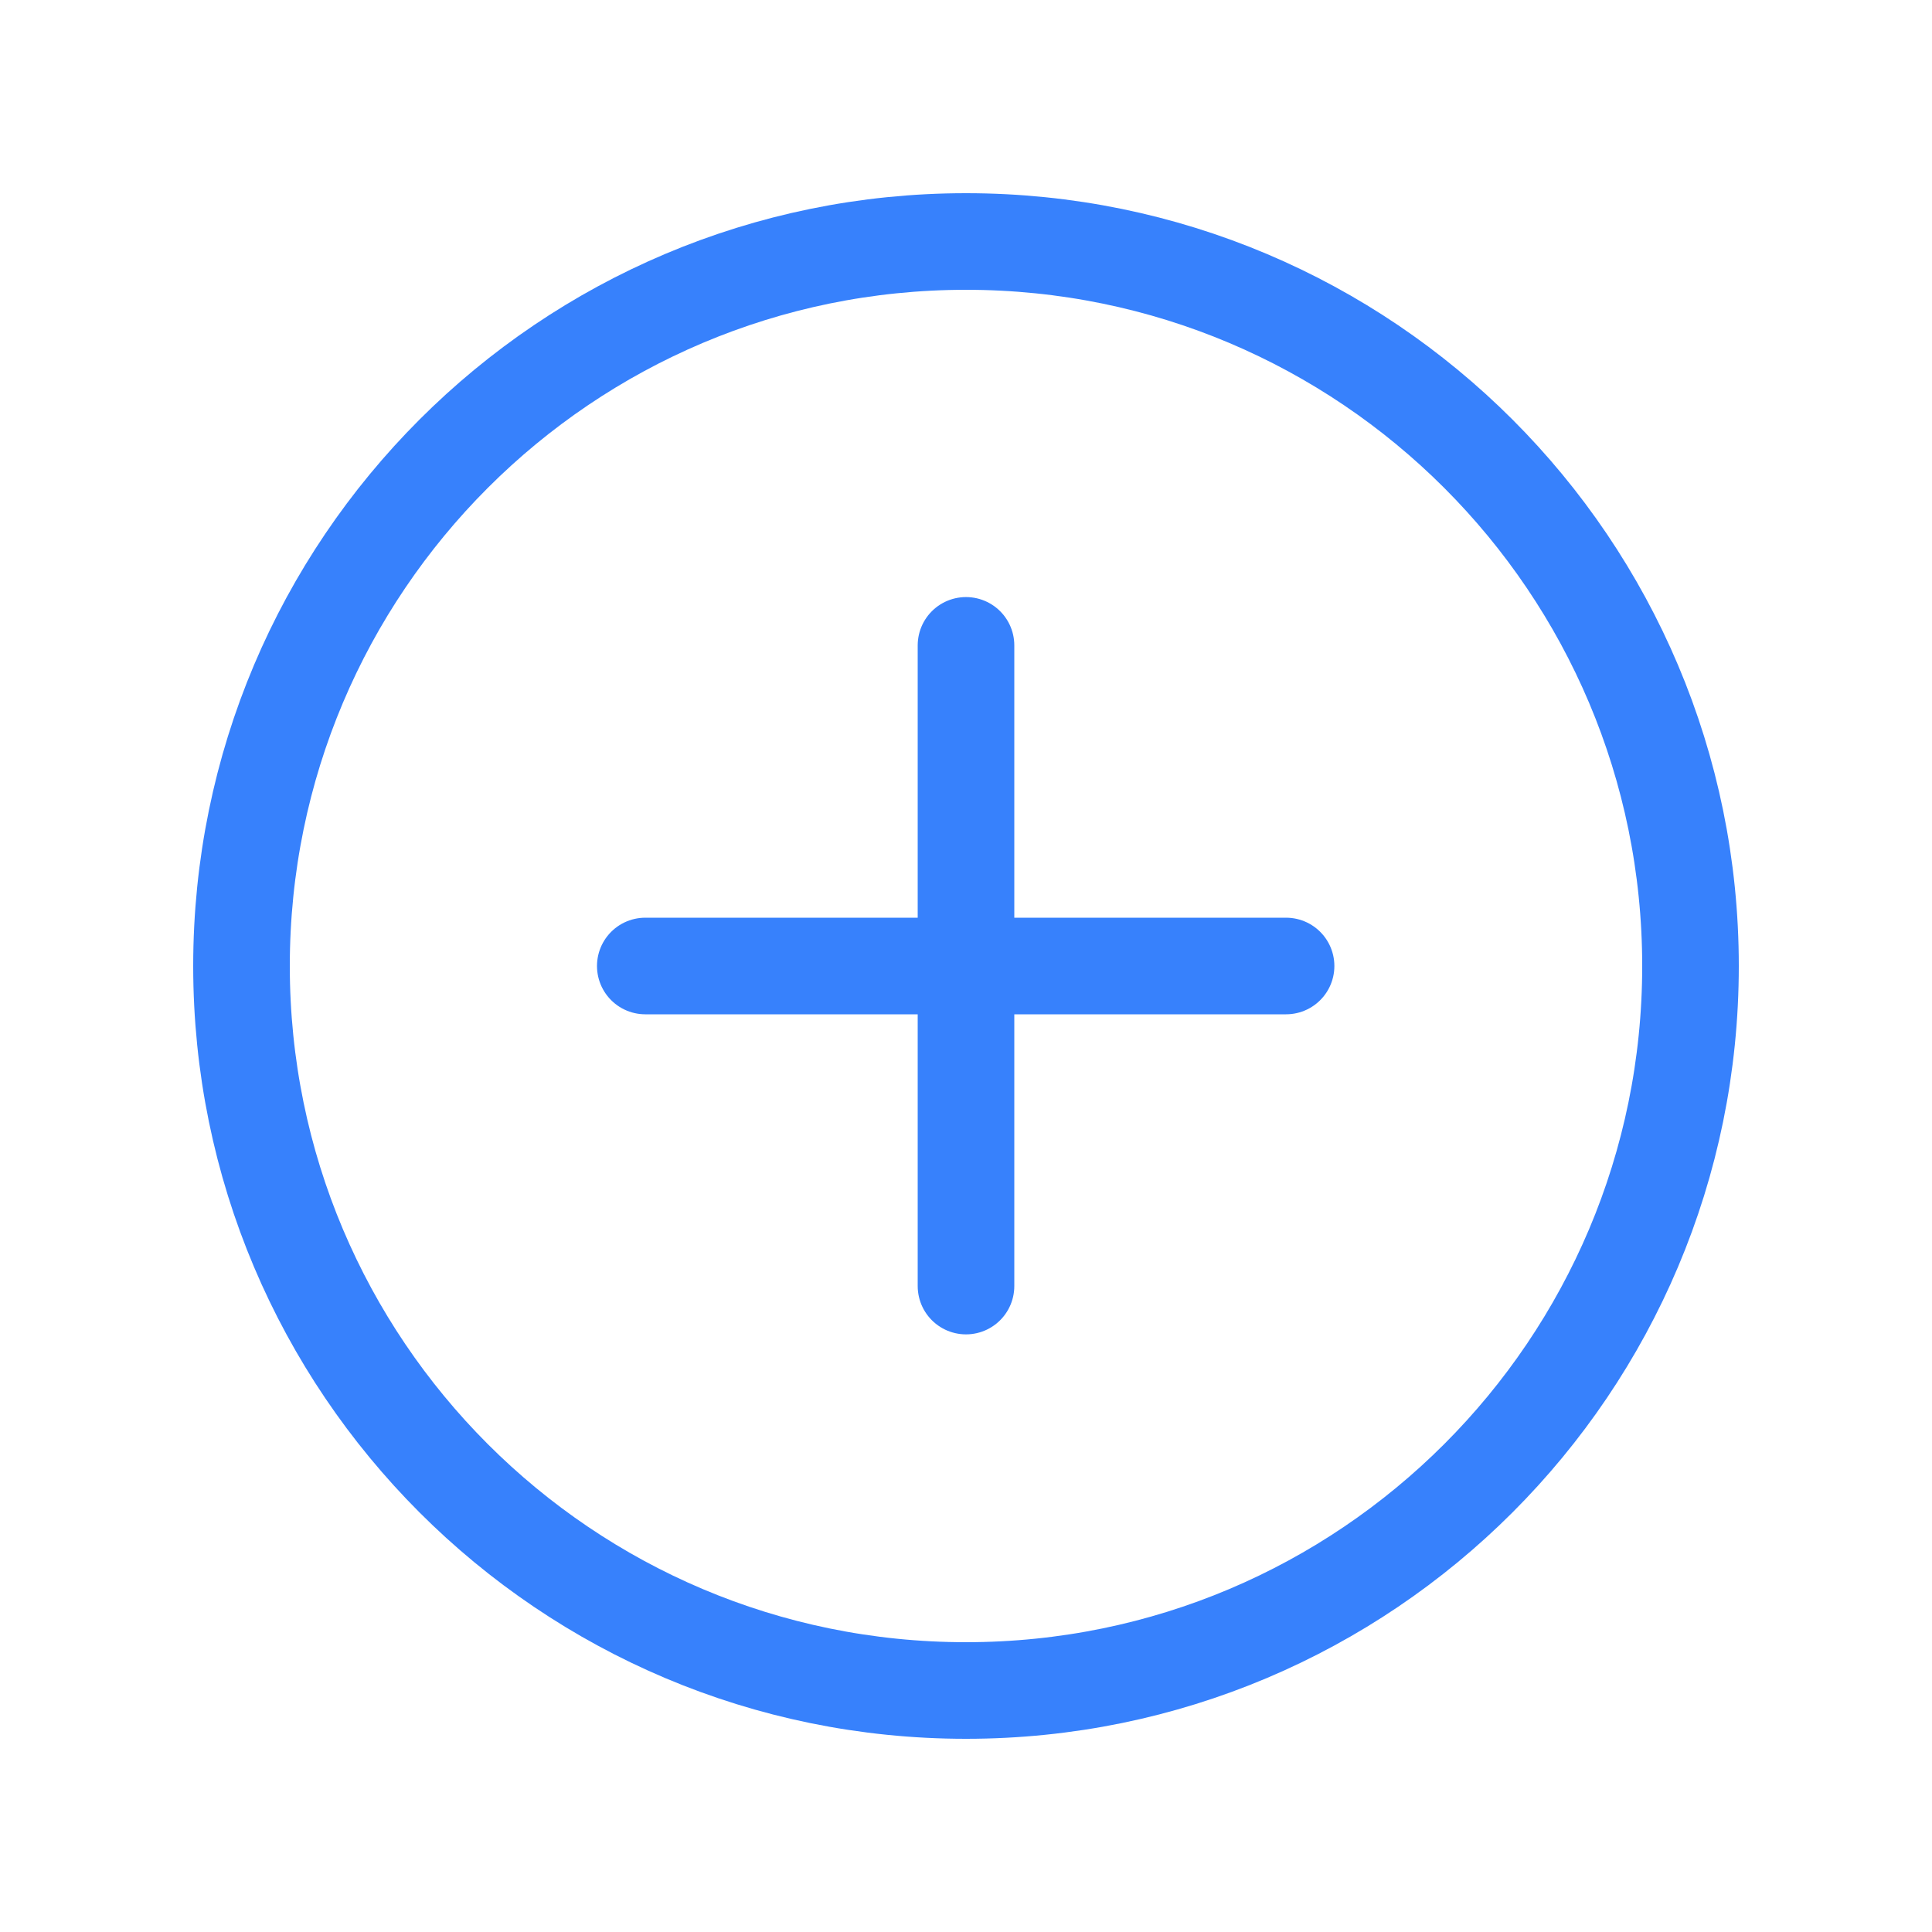
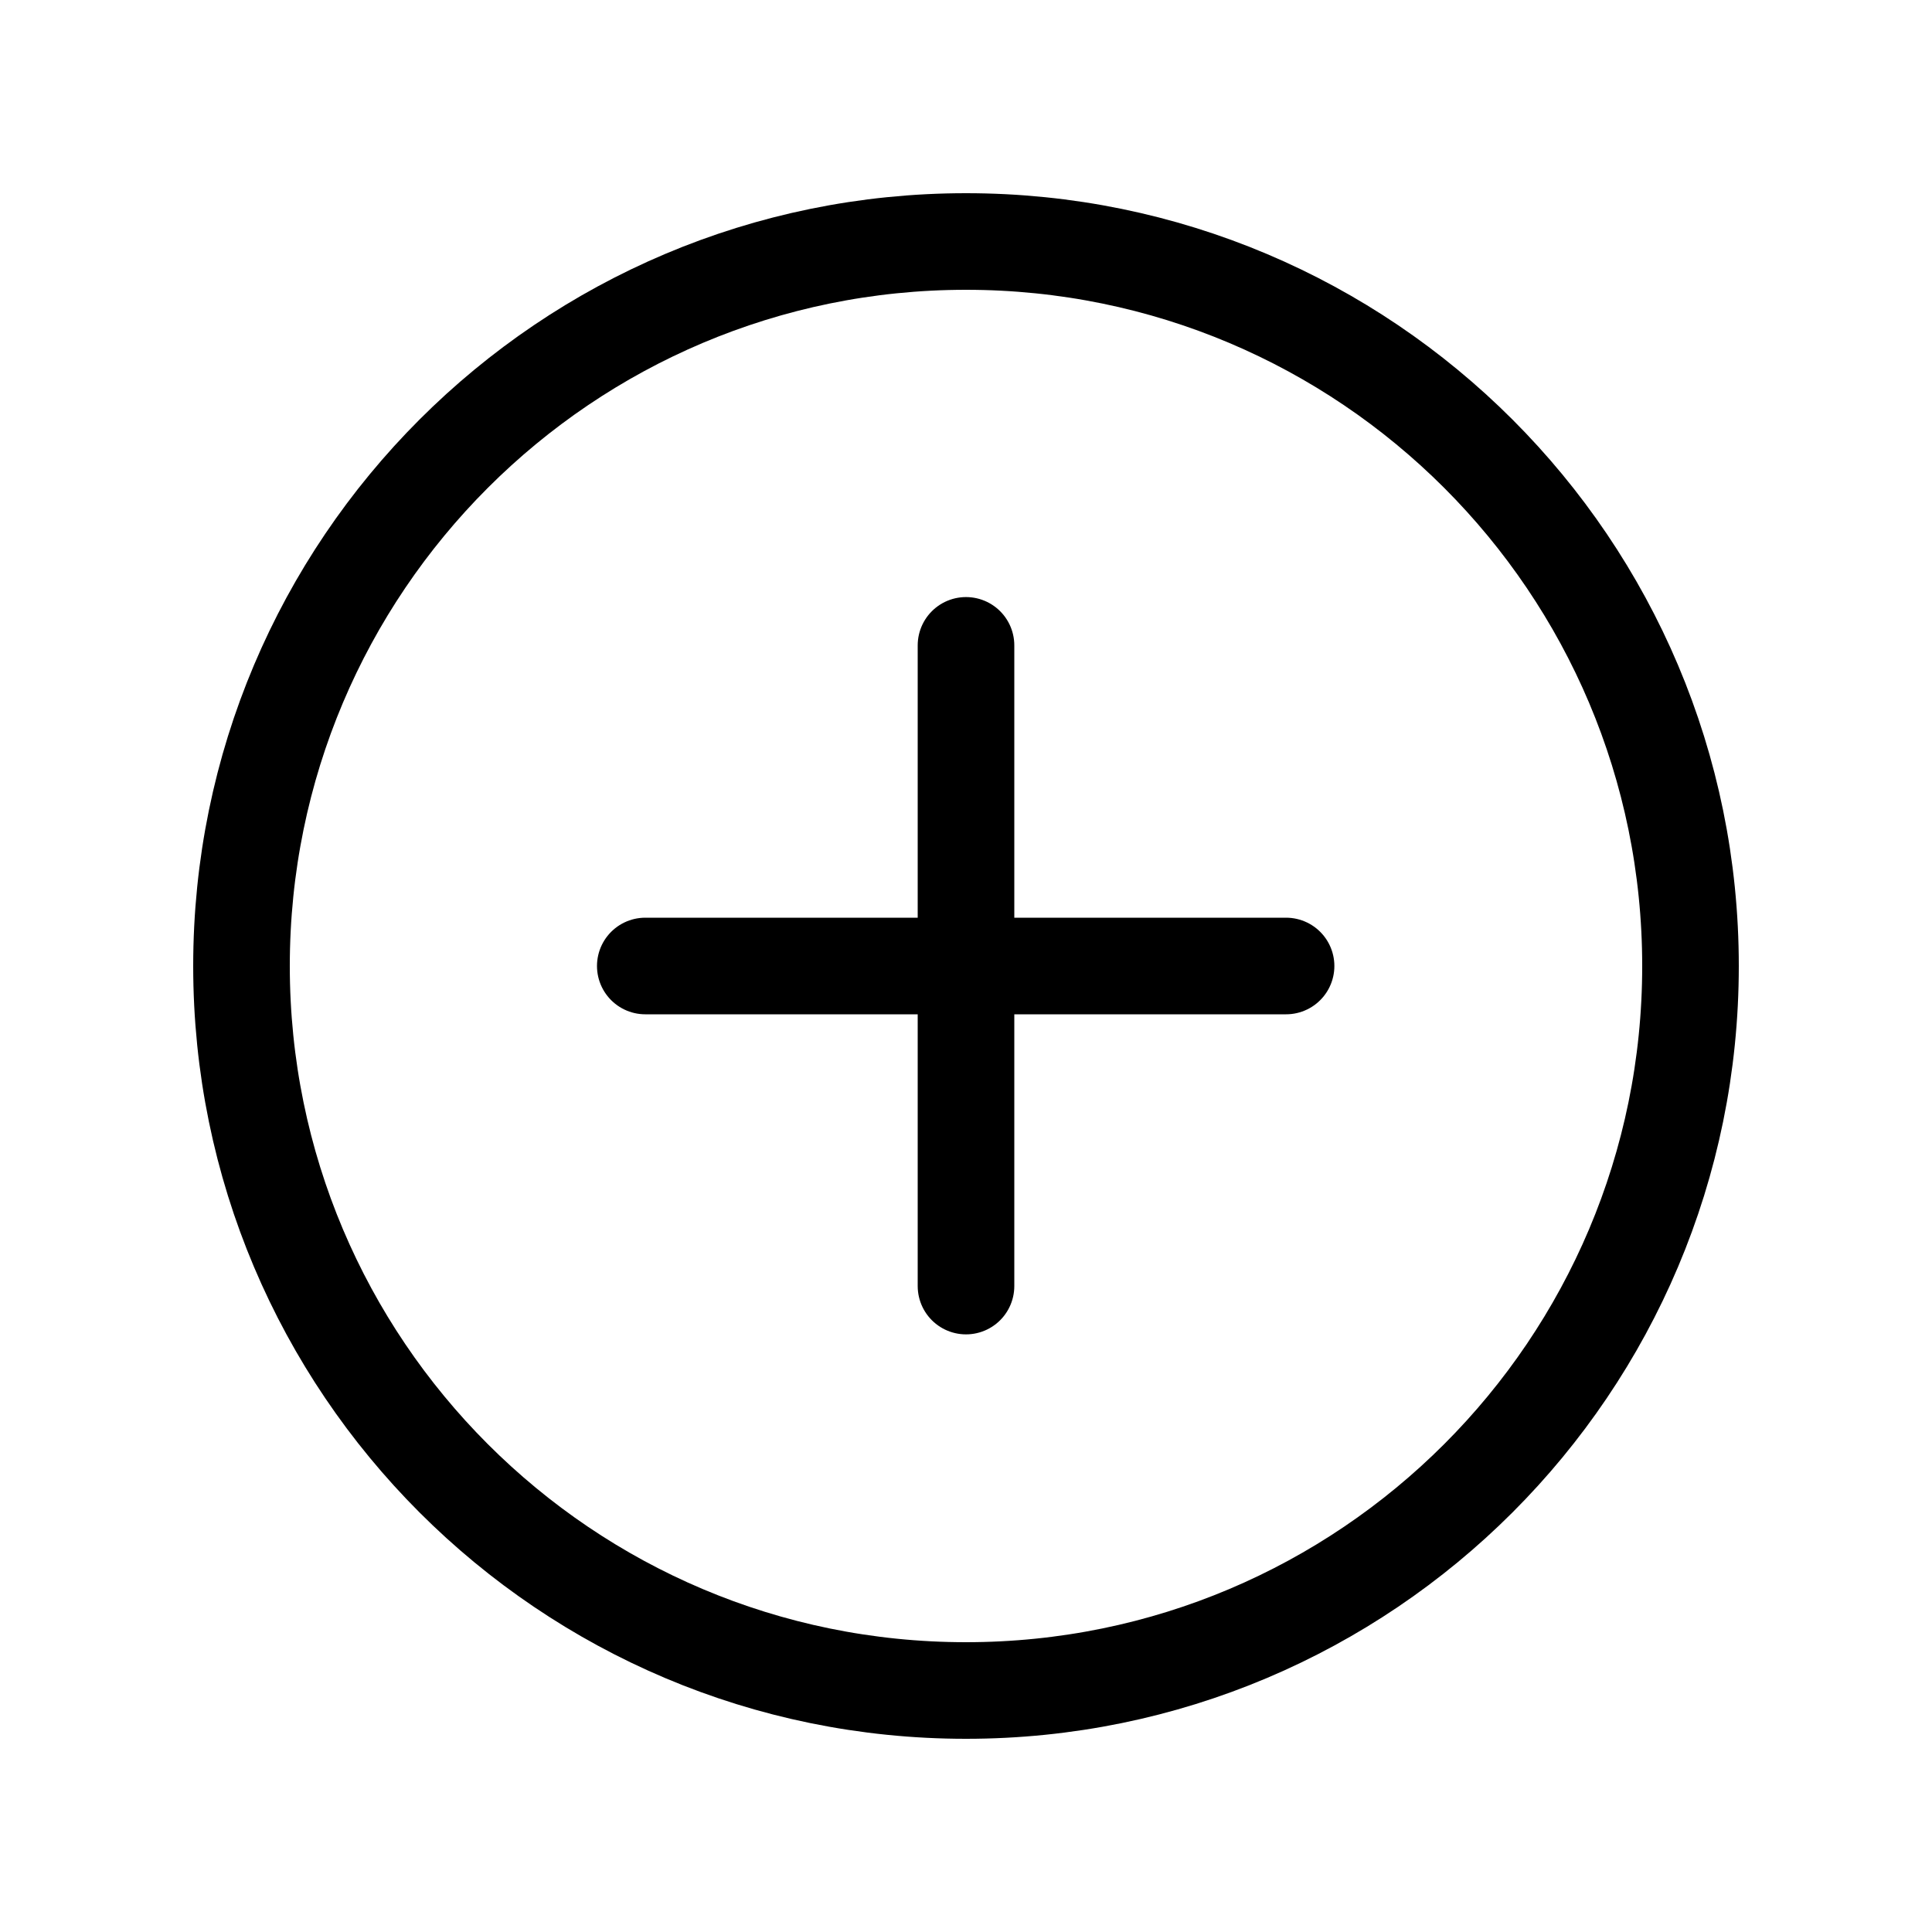
<svg xmlns="http://www.w3.org/2000/svg" width="24" height="24" viewBox="0 0 24 24" fill="none">
-   <path d="M8.016 12H15.976M12 15.976V8.017M21 12C21 16.971 16.971 21 12 21C7.029 21 3 16.971 3 12C3 7.029 7.029 3 12 3C16.971 3 21 7.029 21 12Z" stroke="#3781FC" stroke-width="1.2" stroke-linecap="round" stroke-linejoin="round" />
+   <path d="M8.016 12H15.976M12 15.976V8.017M21 12C21 16.971 16.971 21 12 21C7.029 21 3 16.971 3 12C3 7.029 7.029 3 12 3C16.971 3 21 7.029 21 12Z" stroke="currentColor" stroke-width="1.2" stroke-linecap="round" stroke-linejoin="round" />
</svg>
